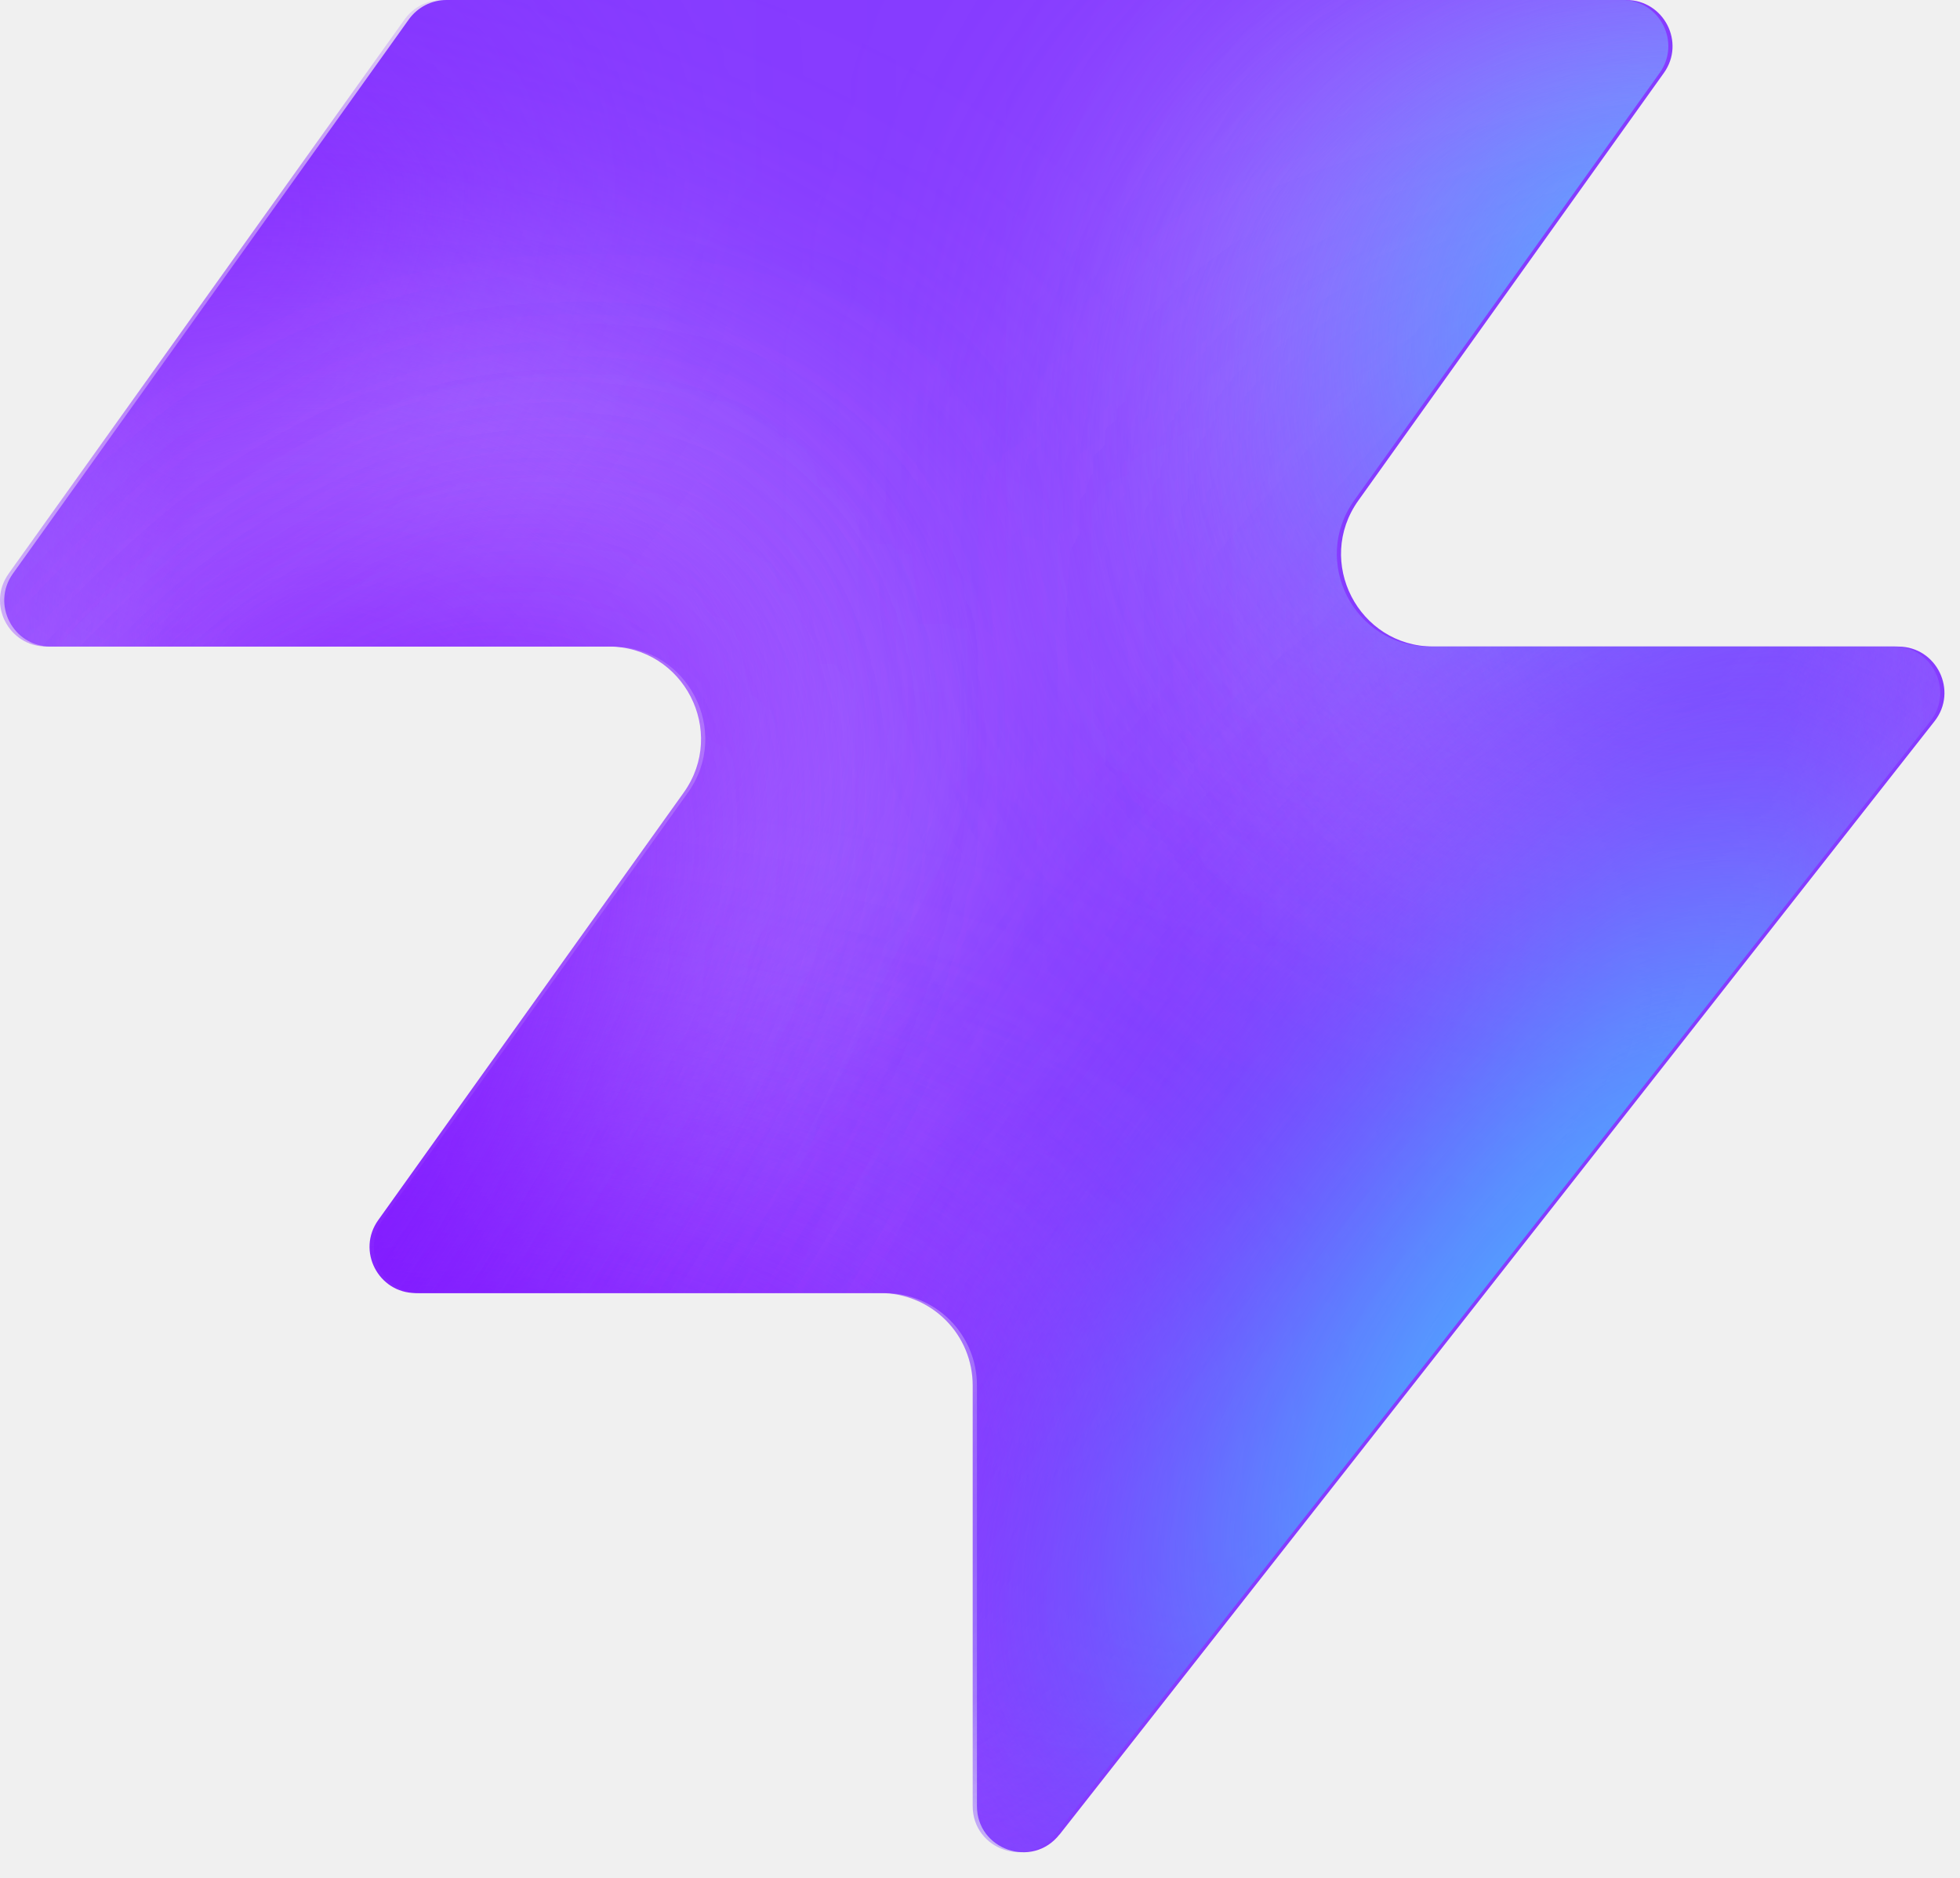
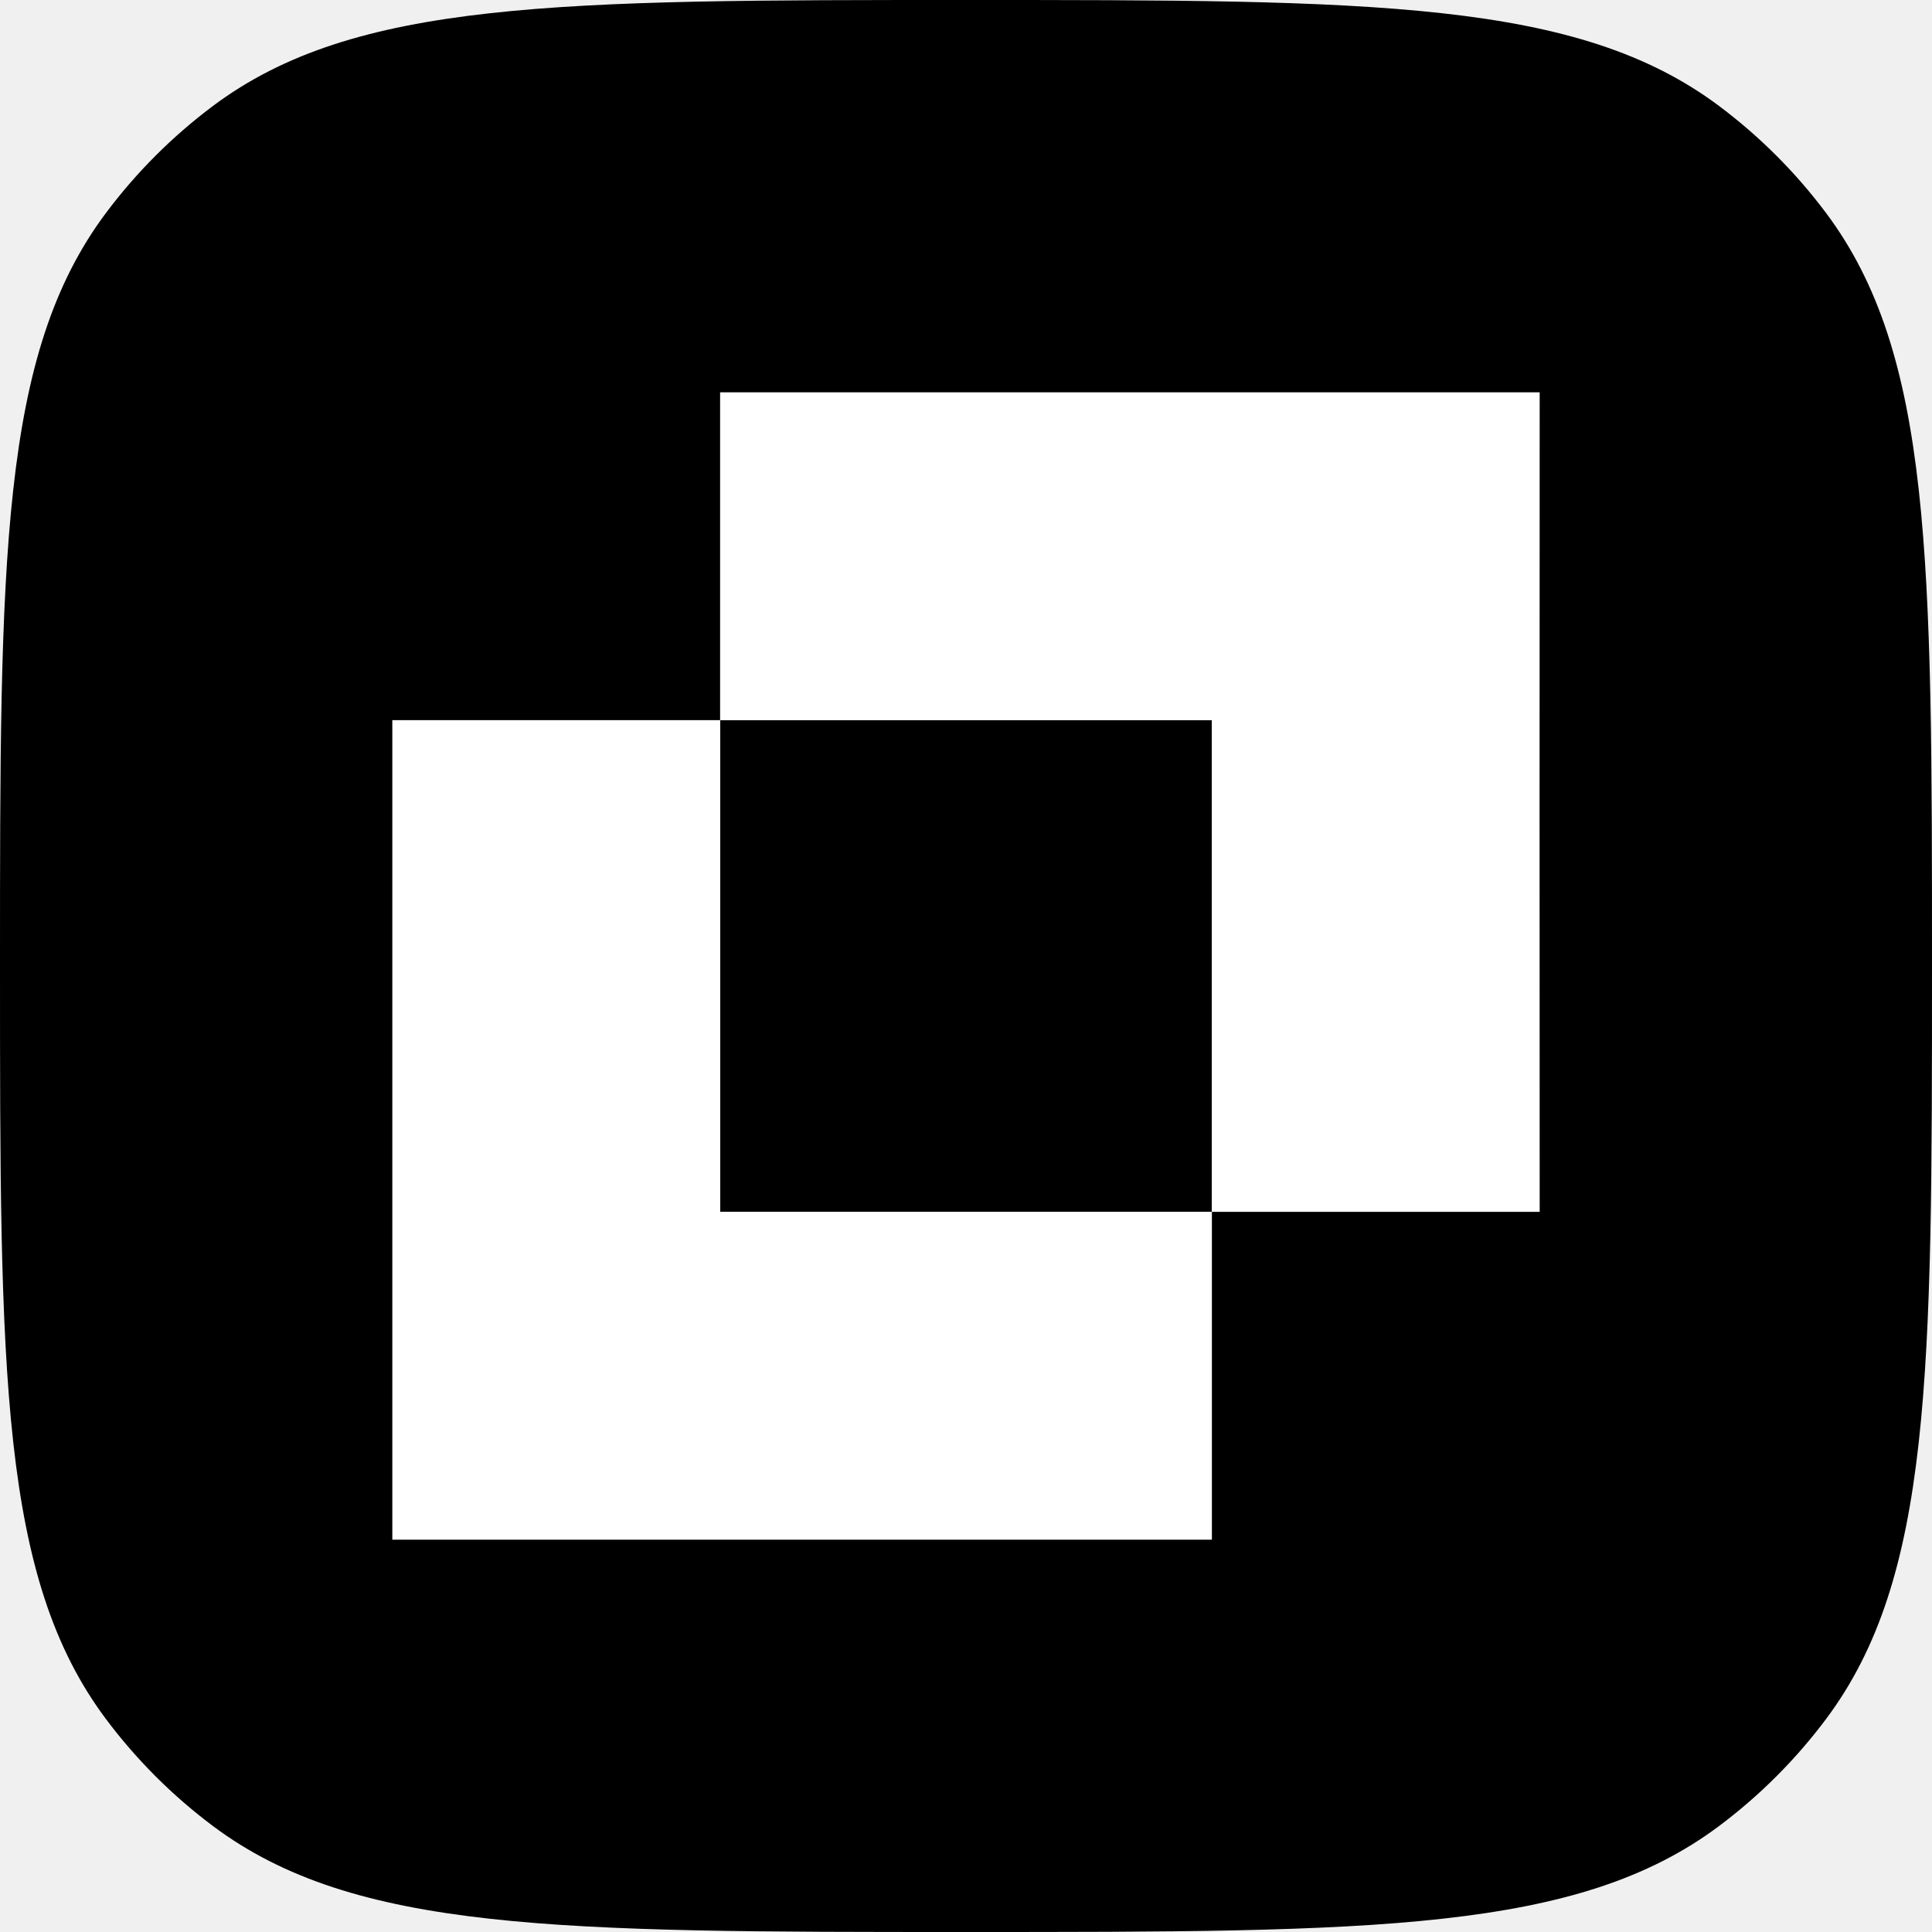
- <svg xmlns="http://www.w3.org/2000/svg" width="48" height="46" fill="none" viewBox="0 0 48 46">
-   <path fill="#863bff" d="M25.946 44.938c-.664.845-2.021.375-2.021-.698V33.937a2.26 2.26 0 0 0-2.262-2.262H10.287c-.92 0-1.456-1.04-.92-1.788l7.48-10.471c1.07-1.497 0-3.578-1.842-3.578H1.237c-.92 0-1.456-1.04-.92-1.788L10.013.474c.214-.297.556-.474.92-.474h28.894c.92 0 1.456 1.04.92 1.788l-7.48 10.471c-1.07 1.498 0 3.579 1.842 3.579h11.377c.943 0 1.473 1.088.89 1.83L25.947 44.94z" style="fill:#863bff;fill:color(display-p3 .525 .23 1);fill-opacity:1" />
-   <mask id="a" width="48" height="46" x="0" y="0" maskUnits="userSpaceOnUse" style="mask-type:alpha">
-     <path fill="#000" d="M25.842 44.938c-.664.844-2.021.375-2.021-.698V33.937a2.26 2.26 0 0 0-2.262-2.262H10.183c-.92 0-1.456-1.04-.92-1.788l7.48-10.471c1.07-1.498 0-3.579-1.842-3.579H1.133c-.92 0-1.456-1.04-.92-1.787L9.91.473c.214-.297.556-.474.92-.474h28.894c.92 0 1.456 1.04.92 1.788l-7.48 10.471c-1.07 1.498 0 3.578 1.842 3.578h11.377c.943 0 1.473 1.088.89 1.832L25.843 44.94z" style="fill:#000;fill-opacity:1" />
-   </mask>
-   <g mask="url(#a)">
-     <g filter="url(#b)">
-       <ellipse cx="5.508" cy="14.704" fill="#ede6ff" rx="5.508" ry="14.704" style="fill:#ede6ff;fill:color(display-p3 .927 .903 1);fill-opacity:1" transform="matrix(.00324 1 1 -.00324 -4.47 31.516)" />
-     </g>
-     <g filter="url(#c)">
-       <ellipse cx="10.399" cy="29.851" fill="#ede6ff" rx="10.399" ry="29.851" style="fill:#ede6ff;fill:color(display-p3 .927 .903 1);fill-opacity:1" transform="matrix(.00324 1 1 -.00324 -39.328 7.883)" />
-     </g>
-     <g filter="url(#d)">
-       <ellipse cx="5.508" cy="30.487" fill="#7e14ff" rx="5.508" ry="30.487" style="fill:#7e14ff;fill:color(display-p3 .492 .077 1);fill-opacity:1" transform="rotate(89.814 -25.913 -14.639)scale(1 -1)" />
-     </g>
-     <g filter="url(#e)">
-       <ellipse cx="5.508" cy="30.599" fill="#7e14ff" rx="5.508" ry="30.599" style="fill:#7e14ff;fill:color(display-p3 .492 .077 1);fill-opacity:1" transform="rotate(89.814 -32.644 -3.334)scale(1 -1)" />
-     </g>
-     <g filter="url(#f)">
-       <ellipse cx="5.508" cy="30.599" fill="#7e14ff" rx="5.508" ry="30.599" style="fill:#7e14ff;fill:color(display-p3 .492 .077 1);fill-opacity:1" transform="matrix(.00324 1 1 -.00324 -34.34 30.47)" />
-     </g>
-     <g filter="url(#g)">
-       <ellipse cx="14.072" cy="22.078" fill="#ede6ff" rx="14.072" ry="22.078" style="fill:#ede6ff;fill:color(display-p3 .927 .903 1);fill-opacity:1" transform="rotate(93.35 24.506 48.493)scale(-1 1)" />
-     </g>
-     <g filter="url(#h)">
-       <ellipse cx="3.47" cy="21.501" fill="#7e14ff" rx="3.47" ry="21.501" style="fill:#7e14ff;fill:color(display-p3 .492 .077 1);fill-opacity:1" transform="rotate(89.009 28.708 47.59)scale(-1 1)" />
-     </g>
-     <g filter="url(#i)">
-       <ellipse cx="3.47" cy="21.501" fill="#7e14ff" rx="3.47" ry="21.501" style="fill:#7e14ff;fill:color(display-p3 .492 .077 1);fill-opacity:1" transform="rotate(89.009 28.708 47.59)scale(-1 1)" />
-     </g>
-     <g filter="url(#j)">
-       <ellipse cx=".387" cy="8.972" fill="#7e14ff" rx="4.407" ry="29.108" style="fill:#7e14ff;fill:color(display-p3 .492 .077 1);fill-opacity:1" transform="rotate(39.51 .387 8.972)" />
-     </g>
-     <g filter="url(#k)">
-       <ellipse cx="47.523" cy="-6.092" fill="#7e14ff" rx="4.407" ry="29.108" style="fill:#7e14ff;fill:color(display-p3 .492 .077 1);fill-opacity:1" transform="rotate(37.892 47.523 -6.092)" />
-     </g>
-     <g filter="url(#l)">
-       <ellipse cx="41.412" cy="6.333" fill="#47bfff" rx="5.971" ry="9.665" style="fill:#47bfff;fill:color(display-p3 .28 .748 1);fill-opacity:1" transform="rotate(37.892 41.412 6.333)" />
-     </g>
-     <g filter="url(#m)">
-       <ellipse cx="-1.879" cy="38.332" fill="#7e14ff" rx="4.407" ry="29.108" style="fill:#7e14ff;fill:color(display-p3 .492 .077 1);fill-opacity:1" transform="rotate(37.892 -1.88 38.332)" />
-     </g>
-     <g filter="url(#n)">
-       <ellipse cx="-1.879" cy="38.332" fill="#7e14ff" rx="4.407" ry="29.108" style="fill:#7e14ff;fill:color(display-p3 .492 .077 1);fill-opacity:1" transform="rotate(37.892 -1.88 38.332)" />
-     </g>
-     <g filter="url(#o)">
-       <ellipse cx="35.651" cy="29.907" fill="#7e14ff" rx="4.407" ry="29.108" style="fill:#7e14ff;fill:color(display-p3 .492 .077 1);fill-opacity:1" transform="rotate(37.892 35.651 29.907)" />
-     </g>
-     <g filter="url(#p)">
-       <ellipse cx="38.418" cy="32.4" fill="#47bfff" rx="5.971" ry="15.297" style="fill:#47bfff;fill:color(display-p3 .28 .748 1);fill-opacity:1" transform="rotate(37.892 38.418 32.4)" />
-     </g>
-   </g>
-   <defs>
-     <filter id="b" width="60.045" height="41.654" x="-19.77" y="16.149" color-interpolation-filters="sRGB" filterUnits="userSpaceOnUse">
-       <feFlood flood-opacity="0" result="BackgroundImageFix" />
-       <feBlend in="SourceGraphic" in2="BackgroundImageFix" result="shape" />
-       <feGaussianBlur result="effect1_foregroundBlur_2002_17158" stdDeviation="7.659" />
-     </filter>
-     <filter id="c" width="90.34" height="51.437" x="-54.613" y="-7.533" color-interpolation-filters="sRGB" filterUnits="userSpaceOnUse">
-       <feFlood flood-opacity="0" result="BackgroundImageFix" />
-       <feBlend in="SourceGraphic" in2="BackgroundImageFix" result="shape" />
-       <feGaussianBlur result="effect1_foregroundBlur_2002_17158" stdDeviation="7.659" />
-     </filter>
-     <filter id="d" width="79.355" height="29.4" x="-49.64" y="2.03" color-interpolation-filters="sRGB" filterUnits="userSpaceOnUse">
-       <feFlood flood-opacity="0" result="BackgroundImageFix" />
-       <feBlend in="SourceGraphic" in2="BackgroundImageFix" result="shape" />
-       <feGaussianBlur result="effect1_foregroundBlur_2002_17158" stdDeviation="4.596" />
-     </filter>
-     <filter id="e" width="79.579" height="29.4" x="-45.045" y="20.029" color-interpolation-filters="sRGB" filterUnits="userSpaceOnUse">
-       <feFlood flood-opacity="0" result="BackgroundImageFix" />
-       <feBlend in="SourceGraphic" in2="BackgroundImageFix" result="shape" />
-       <feGaussianBlur result="effect1_foregroundBlur_2002_17158" stdDeviation="4.596" />
-     </filter>
-     <filter id="f" width="79.579" height="29.4" x="-43.513" y="21.178" color-interpolation-filters="sRGB" filterUnits="userSpaceOnUse">
-       <feFlood flood-opacity="0" result="BackgroundImageFix" />
-       <feBlend in="SourceGraphic" in2="BackgroundImageFix" result="shape" />
-       <feGaussianBlur result="effect1_foregroundBlur_2002_17158" stdDeviation="4.596" />
-     </filter>
-     <filter id="g" width="74.749" height="58.852" x="15.756" y="-17.901" color-interpolation-filters="sRGB" filterUnits="userSpaceOnUse">
-       <feFlood flood-opacity="0" result="BackgroundImageFix" />
-       <feBlend in="SourceGraphic" in2="BackgroundImageFix" result="shape" />
-       <feGaussianBlur result="effect1_foregroundBlur_2002_17158" stdDeviation="7.659" />
-     </filter>
-     <filter id="h" width="61.377" height="25.362" x="23.548" y="2.284" color-interpolation-filters="sRGB" filterUnits="userSpaceOnUse">
-       <feFlood flood-opacity="0" result="BackgroundImageFix" />
-       <feBlend in="SourceGraphic" in2="BackgroundImageFix" result="shape" />
-       <feGaussianBlur result="effect1_foregroundBlur_2002_17158" stdDeviation="4.596" />
-     </filter>
-     <filter id="i" width="61.377" height="25.362" x="23.548" y="2.284" color-interpolation-filters="sRGB" filterUnits="userSpaceOnUse">
-       <feFlood flood-opacity="0" result="BackgroundImageFix" />
-       <feBlend in="SourceGraphic" in2="BackgroundImageFix" result="shape" />
-       <feGaussianBlur result="effect1_foregroundBlur_2002_17158" stdDeviation="4.596" />
-     </filter>
-     <filter id="j" width="56.045" height="63.649" x="-27.636" y="-22.853" color-interpolation-filters="sRGB" filterUnits="userSpaceOnUse">
-       <feFlood flood-opacity="0" result="BackgroundImageFix" />
-       <feBlend in="SourceGraphic" in2="BackgroundImageFix" result="shape" />
-       <feGaussianBlur result="effect1_foregroundBlur_2002_17158" stdDeviation="4.596" />
-     </filter>
-     <filter id="k" width="54.814" height="64.646" x="20.116" y="-38.415" color-interpolation-filters="sRGB" filterUnits="userSpaceOnUse">
-       <feFlood flood-opacity="0" result="BackgroundImageFix" />
-       <feBlend in="SourceGraphic" in2="BackgroundImageFix" result="shape" />
-       <feGaussianBlur result="effect1_foregroundBlur_2002_17158" stdDeviation="4.596" />
-     </filter>
-     <filter id="l" width="33.541" height="35.313" x="24.641" y="-11.323" color-interpolation-filters="sRGB" filterUnits="userSpaceOnUse">
-       <feFlood flood-opacity="0" result="BackgroundImageFix" />
-       <feBlend in="SourceGraphic" in2="BackgroundImageFix" result="shape" />
-       <feGaussianBlur result="effect1_foregroundBlur_2002_17158" stdDeviation="4.596" />
-     </filter>
-     <filter id="m" width="54.814" height="64.646" x="-29.286" y="6.009" color-interpolation-filters="sRGB" filterUnits="userSpaceOnUse">
-       <feFlood flood-opacity="0" result="BackgroundImageFix" />
-       <feBlend in="SourceGraphic" in2="BackgroundImageFix" result="shape" />
-       <feGaussianBlur result="effect1_foregroundBlur_2002_17158" stdDeviation="4.596" />
-     </filter>
-     <filter id="n" width="54.814" height="64.646" x="-29.286" y="6.009" color-interpolation-filters="sRGB" filterUnits="userSpaceOnUse">
-       <feFlood flood-opacity="0" result="BackgroundImageFix" />
-       <feBlend in="SourceGraphic" in2="BackgroundImageFix" result="shape" />
-       <feGaussianBlur result="effect1_foregroundBlur_2002_17158" stdDeviation="4.596" />
-     </filter>
-     <filter id="o" width="54.814" height="64.646" x="8.244" y="-2.416" color-interpolation-filters="sRGB" filterUnits="userSpaceOnUse">
-       <feFlood flood-opacity="0" result="BackgroundImageFix" />
-       <feBlend in="SourceGraphic" in2="BackgroundImageFix" result="shape" />
-       <feGaussianBlur result="effect1_foregroundBlur_2002_17158" stdDeviation="4.596" />
-     </filter>
-     <filter id="p" width="39.409" height="43.623" x="18.713" y="10.588" color-interpolation-filters="sRGB" filterUnits="userSpaceOnUse">
-       <feFlood flood-opacity="0" result="BackgroundImageFix" />
-       <feBlend in="SourceGraphic" in2="BackgroundImageFix" result="shape" />
-       <feGaussianBlur result="effect1_foregroundBlur_2002_17158" stdDeviation="4.596" />
-     </filter>
-   </defs>
+ <svg xmlns="http://www.w3.org/2000/svg" width="180" height="180" viewBox="0 0 180 180" fill="none">
+   <path fill-rule="evenodd" clip-rule="evenodd" d="M90 0C127.978 0 146.969 0.001 160.158 9.871C163.94 12.702 167.298 16.06 170.129 19.842C179.999 33.031 180 52.022 180 90C180 127.978 179.999 146.969 170.129 160.158C167.298 163.94 163.94 167.298 160.158 170.129C146.969 179.999 127.979 180 90 180C52.021 180 33.031 179.999 19.842 170.129C16.06 167.298 12.702 163.94 9.871 160.158C0.001 146.969 0 127.978 0 90C3.77671e-09 52.022 0.001 33.031 9.871 19.842C12.702 16.06 16.06 12.702 19.842 9.871C33.031 0.001 52.022 0 90 0ZM67.097 36.562C67.098 46.741 67.097 56.919 67.097 67.097H36.562C36.564 92.544 36.562 117.991 36.562 143.437H112.903C112.903 133.259 112.904 123.081 112.903 112.903H143.438C143.425 87.456 143.434 62.009 143.438 36.562H67.097Z" fill="black" />
+   <path d="M112.903 67.097H67.097V112.903H112.903V67.097Z" fill="black" />
+   <path d="M67.097 67.097H36.562C36.564 92.544 36.562 117.991 36.562 143.437H112.903C112.903 133.259 112.904 123.081 112.903 112.903H67.097V67.097Z" fill="white" />
+   <path d="M112.903 112.903H143.438C143.425 87.456 143.434 62.009 143.438 36.562H67.097C67.098 46.741 67.097 56.919 67.097 67.097H112.903V112.903Z" fill="white" />
</svg>
